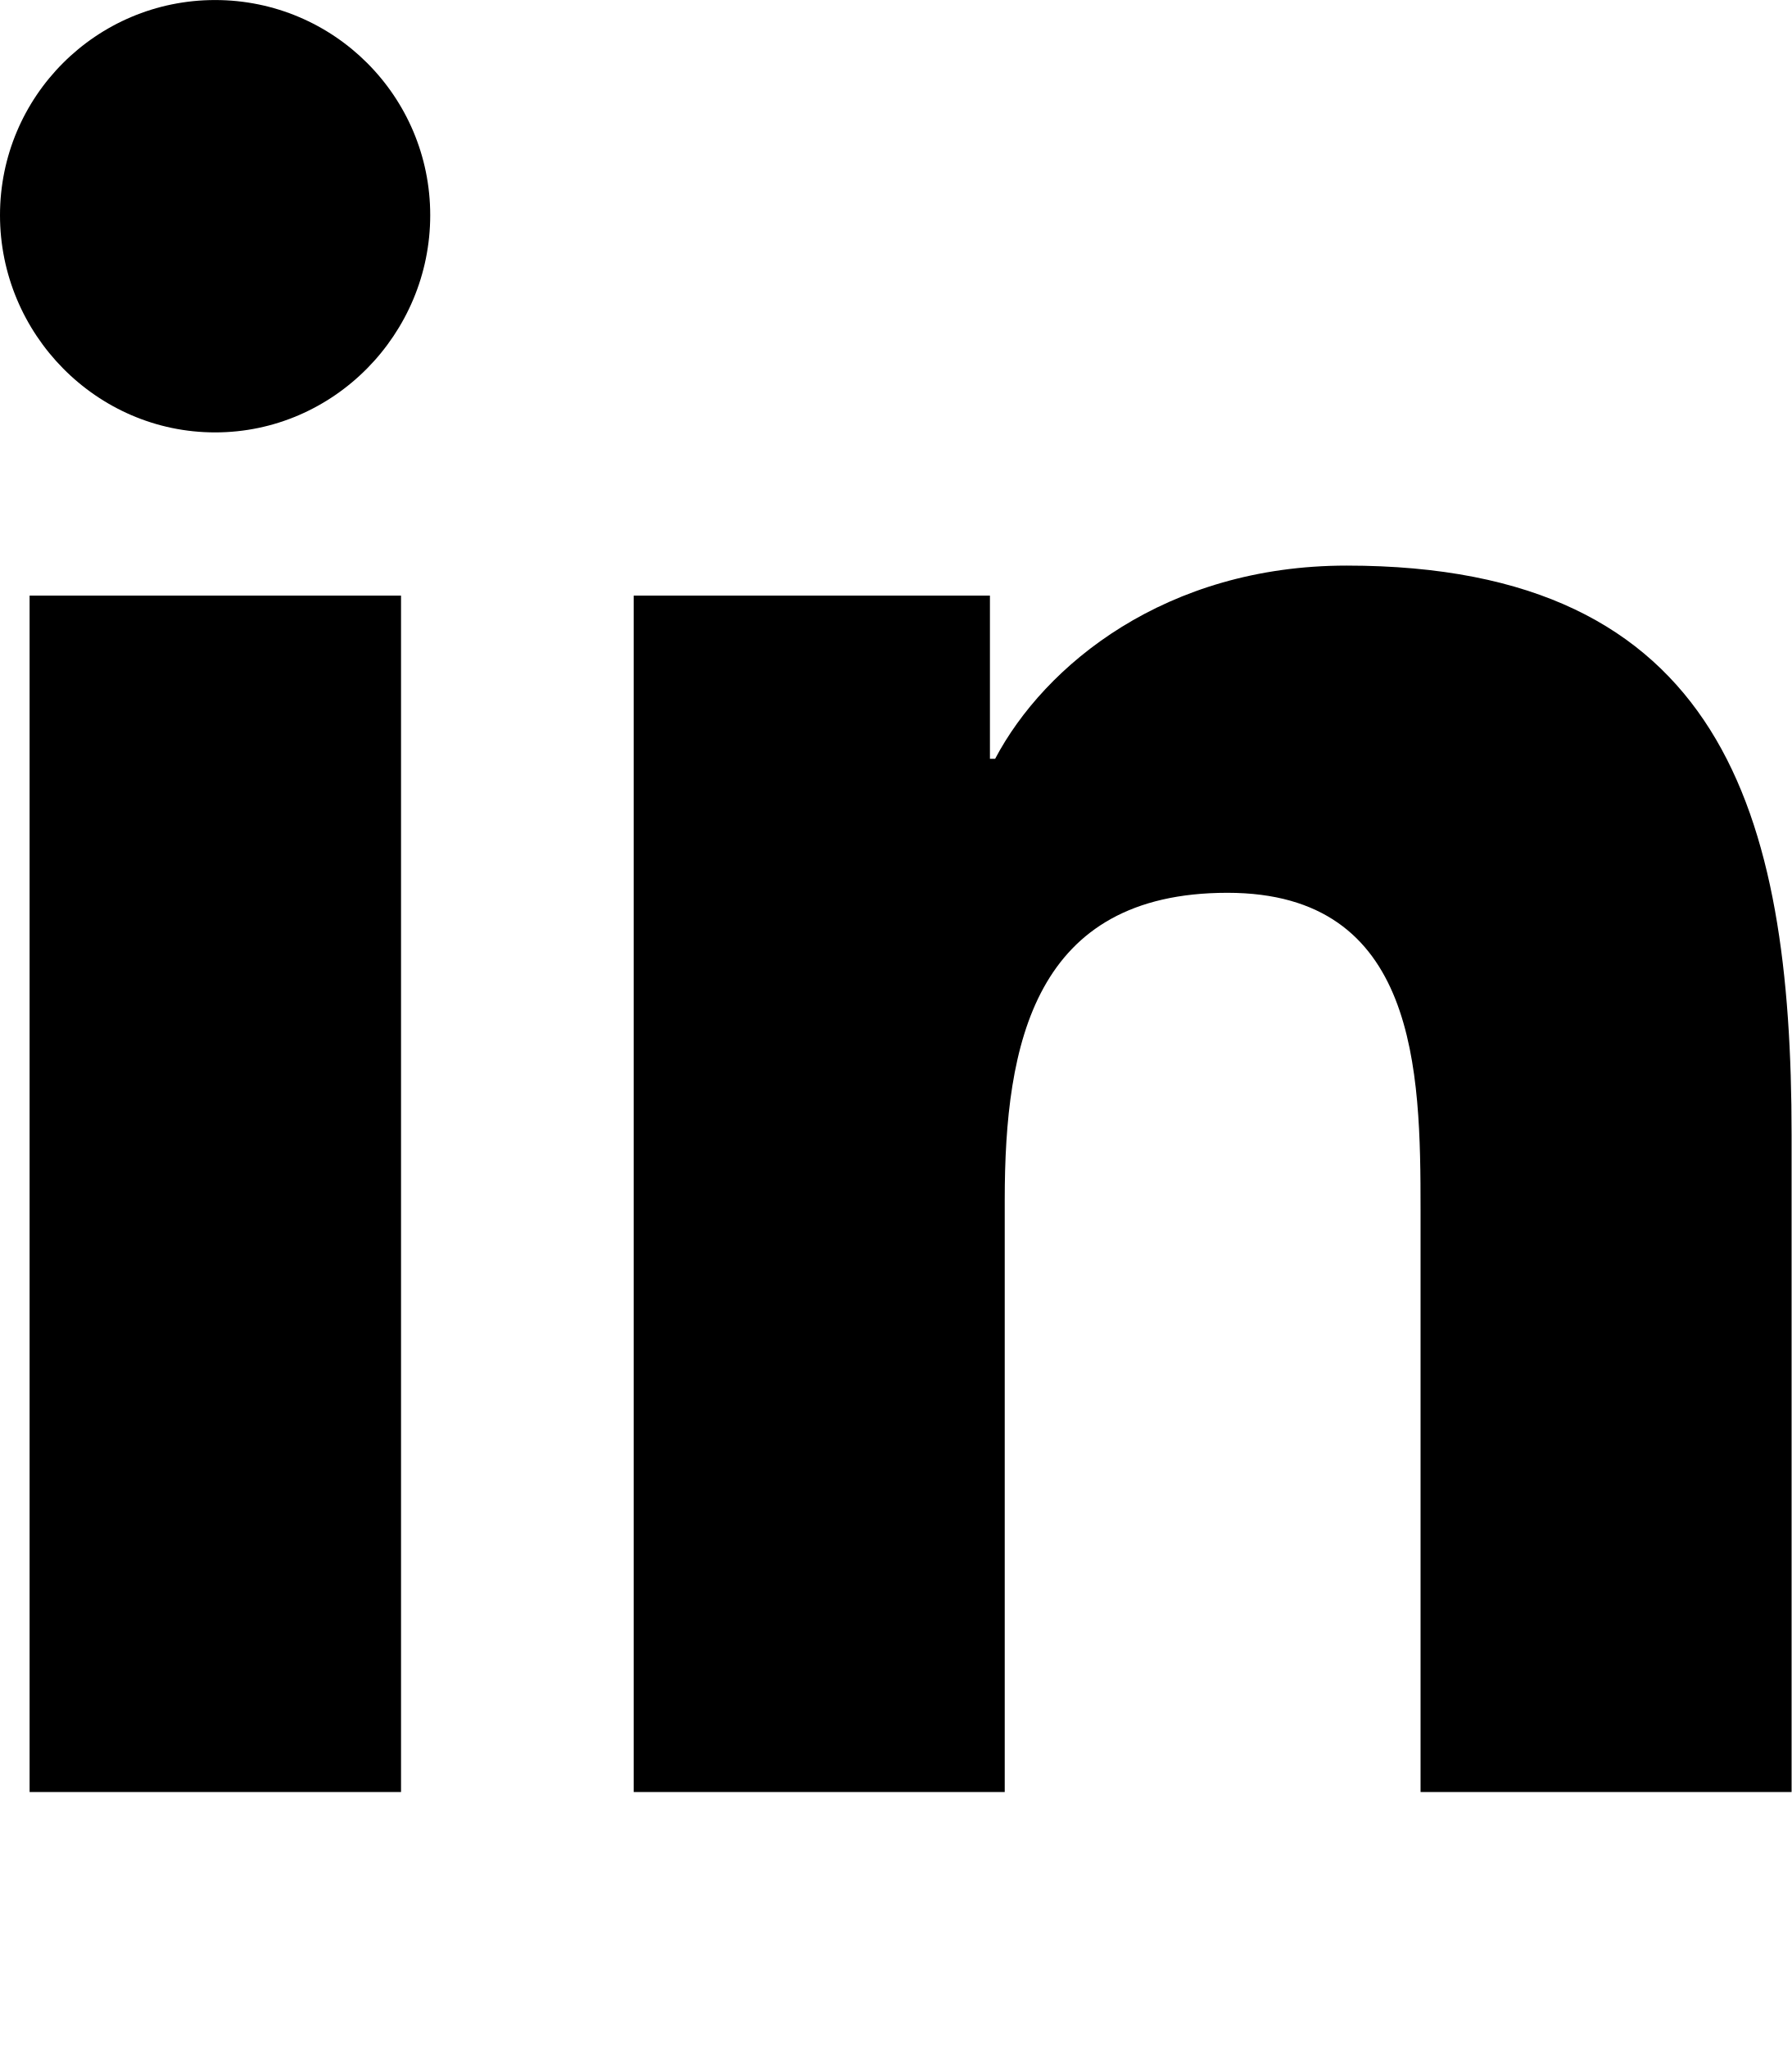
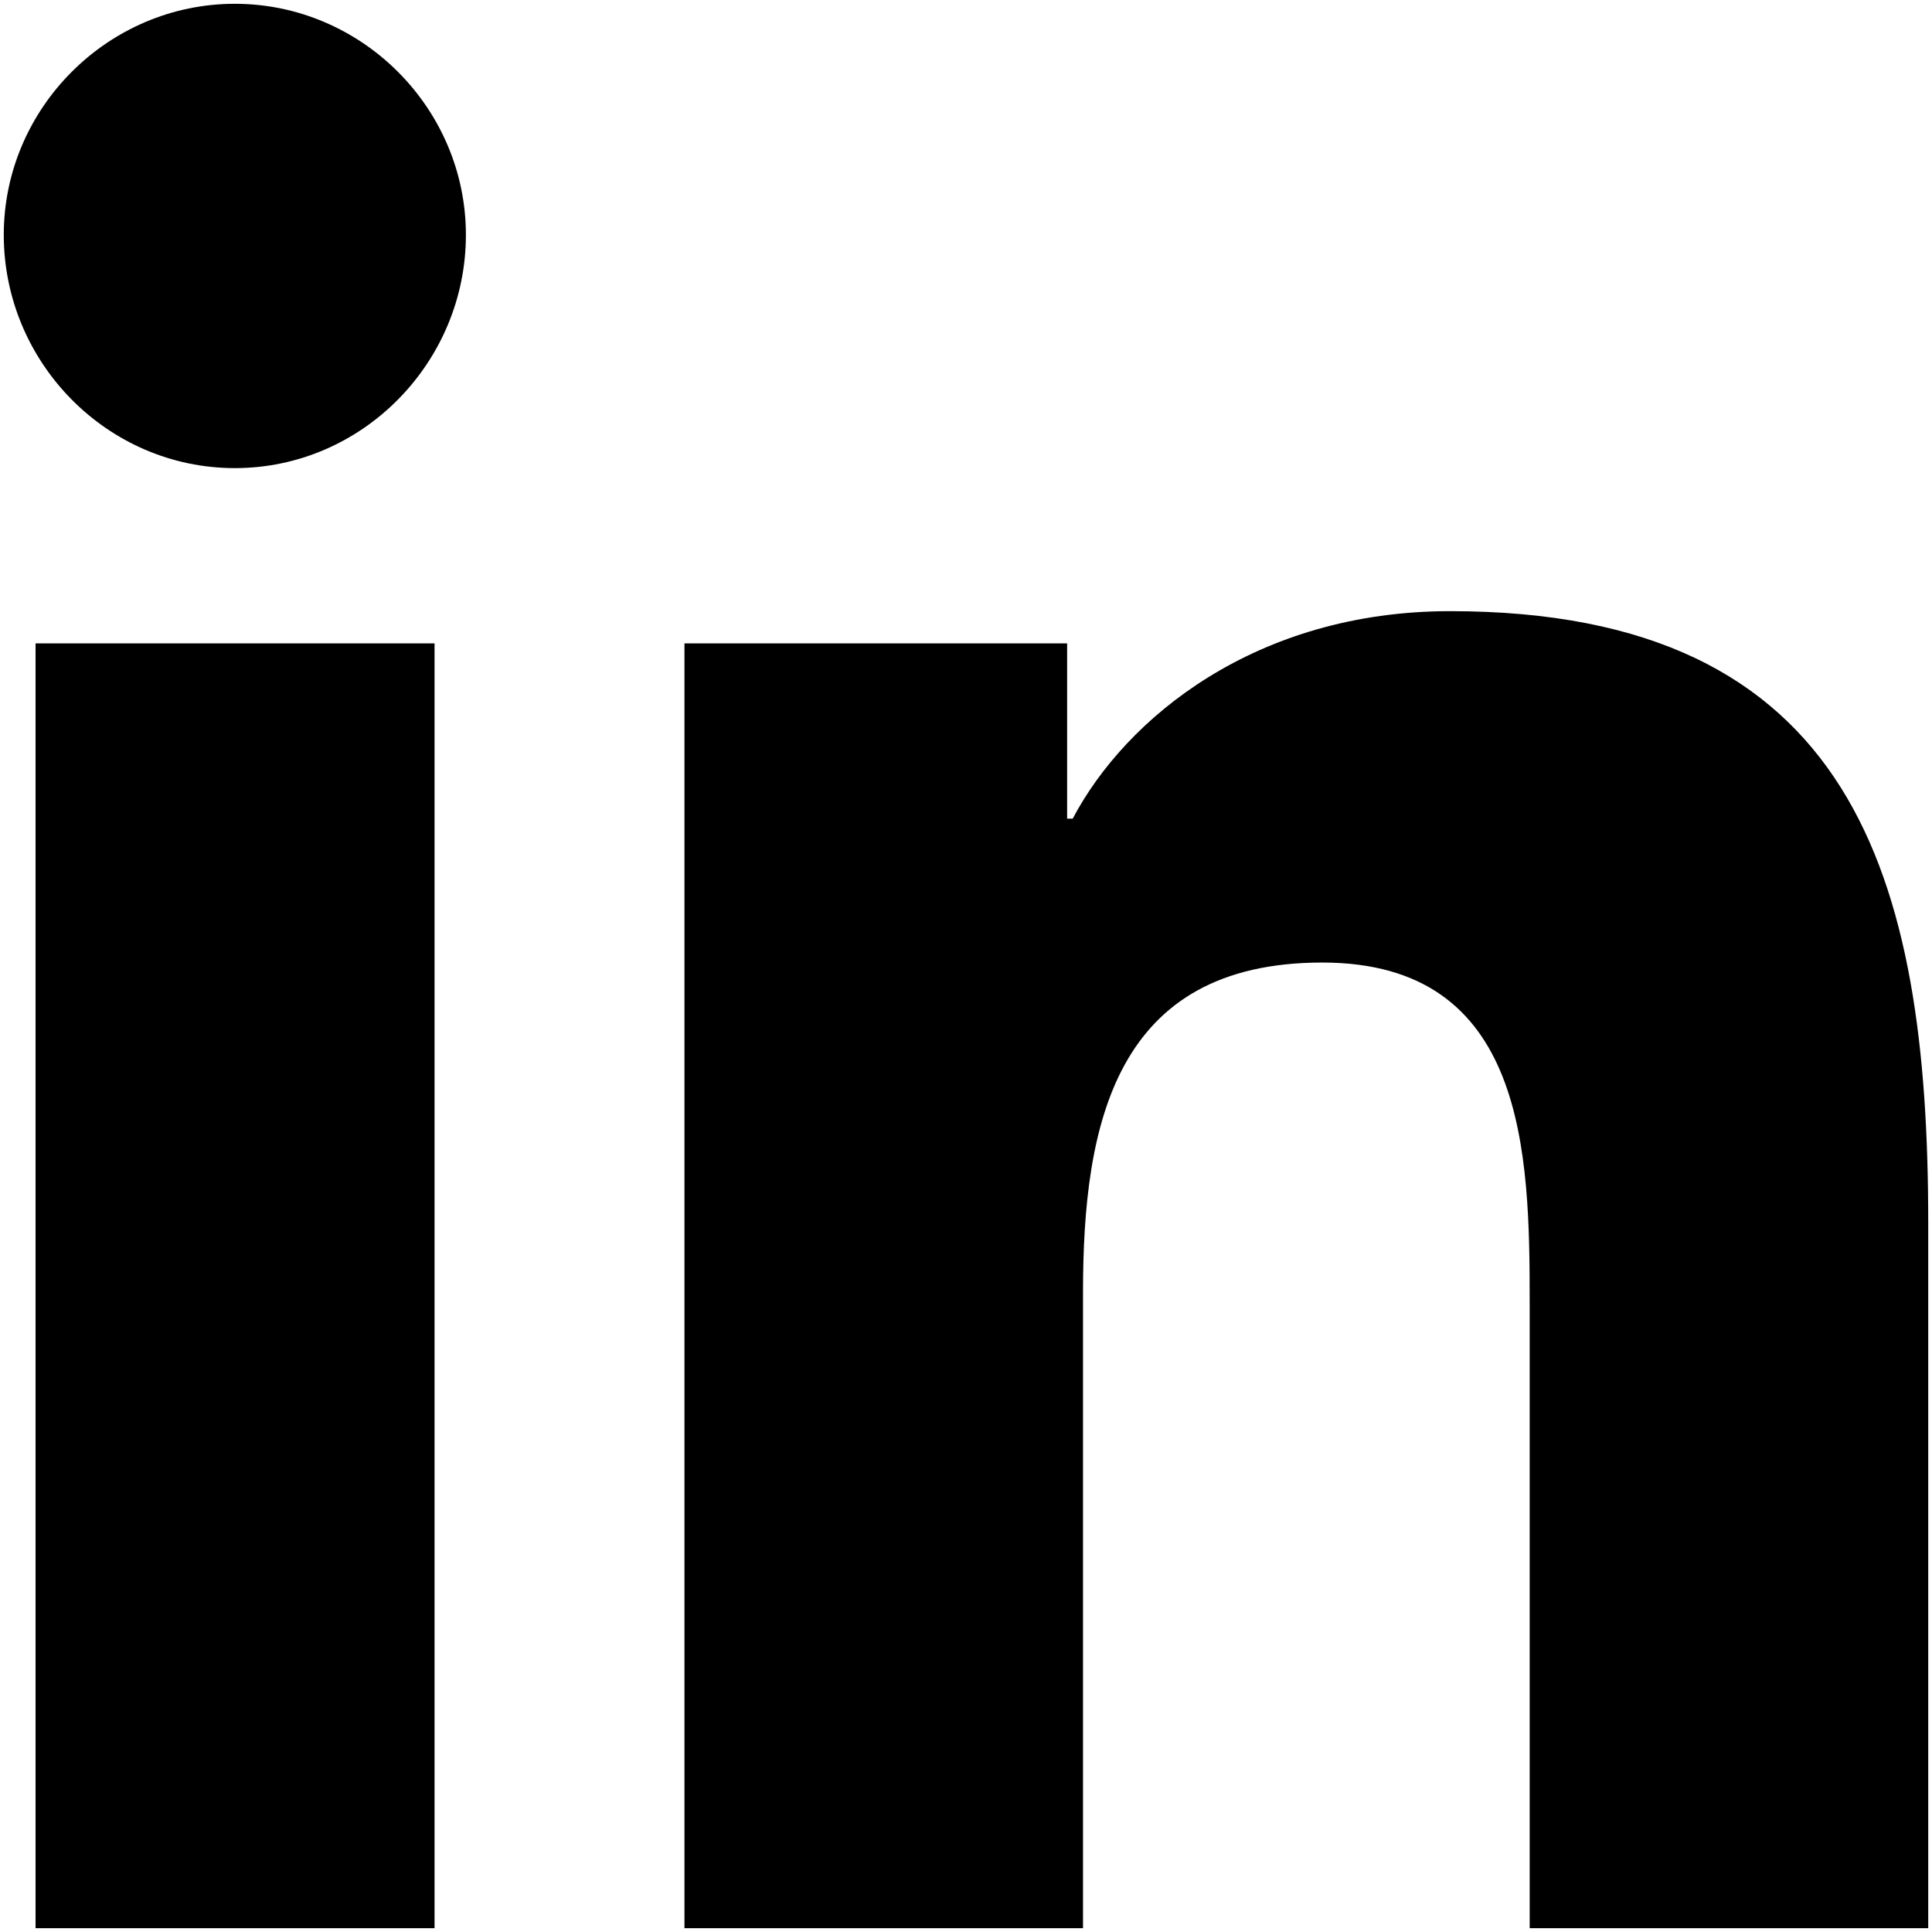
- <svg xmlns="http://www.w3.org/2000/svg" aria-hidden="true" focusable="false" data-prefix="fab" data-icon="linkedin-in" class="svg-inline--fa fa-linkedin-in fa-w-14" role="img" viewBox="0 0 448 512">
-   <path d="M100.28 448H7.4V148.9h92.88zM53.79 108.1C24.09 108.1 0 83.5 0 53.8a53.79 53.79 0 0 1 107.58 0c0 29.7-24.1 54.3-53.79 54.3zM447.9 448h-92.68V302.4c0-34.7-.7-79.2-48.29-79.2-48.29 0-55.69 37.7-55.69 76.7V448h-92.78V148.9h89.08v40.8h1.3c12.4-23.5 42.69-48.3 87.88-48.3 94 0 111.28 61.9 111.28 142.3V448z" />
+ <svg xmlns="http://www.w3.org/2000/svg" width="100%" height="100%" viewBox="0 0 512 512" version="1.1">
+   <path d="M115.158,510.994l-105.734,0l0,-340.493l105.734,0l0,340.493Zm-52.924,-386.939c-33.81,-0 -61.234,-28.005 -61.234,-61.815c0,-33.592 27.642,-61.234 61.234,-61.234c33.592,-0 61.234,27.642 61.234,61.234c0,33.81 -27.435,61.815 -61.234,61.815Zm448.766,386.939l-105.62,0l-0,-165.75c-0,-39.502 -0.797,-90.16 -54.973,-90.16c-54.973,-0 -63.397,42.917 -63.397,87.314l-0,168.596l-105.62,0l-0,-340.493l101.408,0l-0,46.446l1.48,0c14.116,-26.752 48.598,-54.984 100.042,-54.984c107.009,0 126.68,70.467 126.68,161.993l-0,187.038Z" style="fill-rule:nonzero;" />
</svg>
